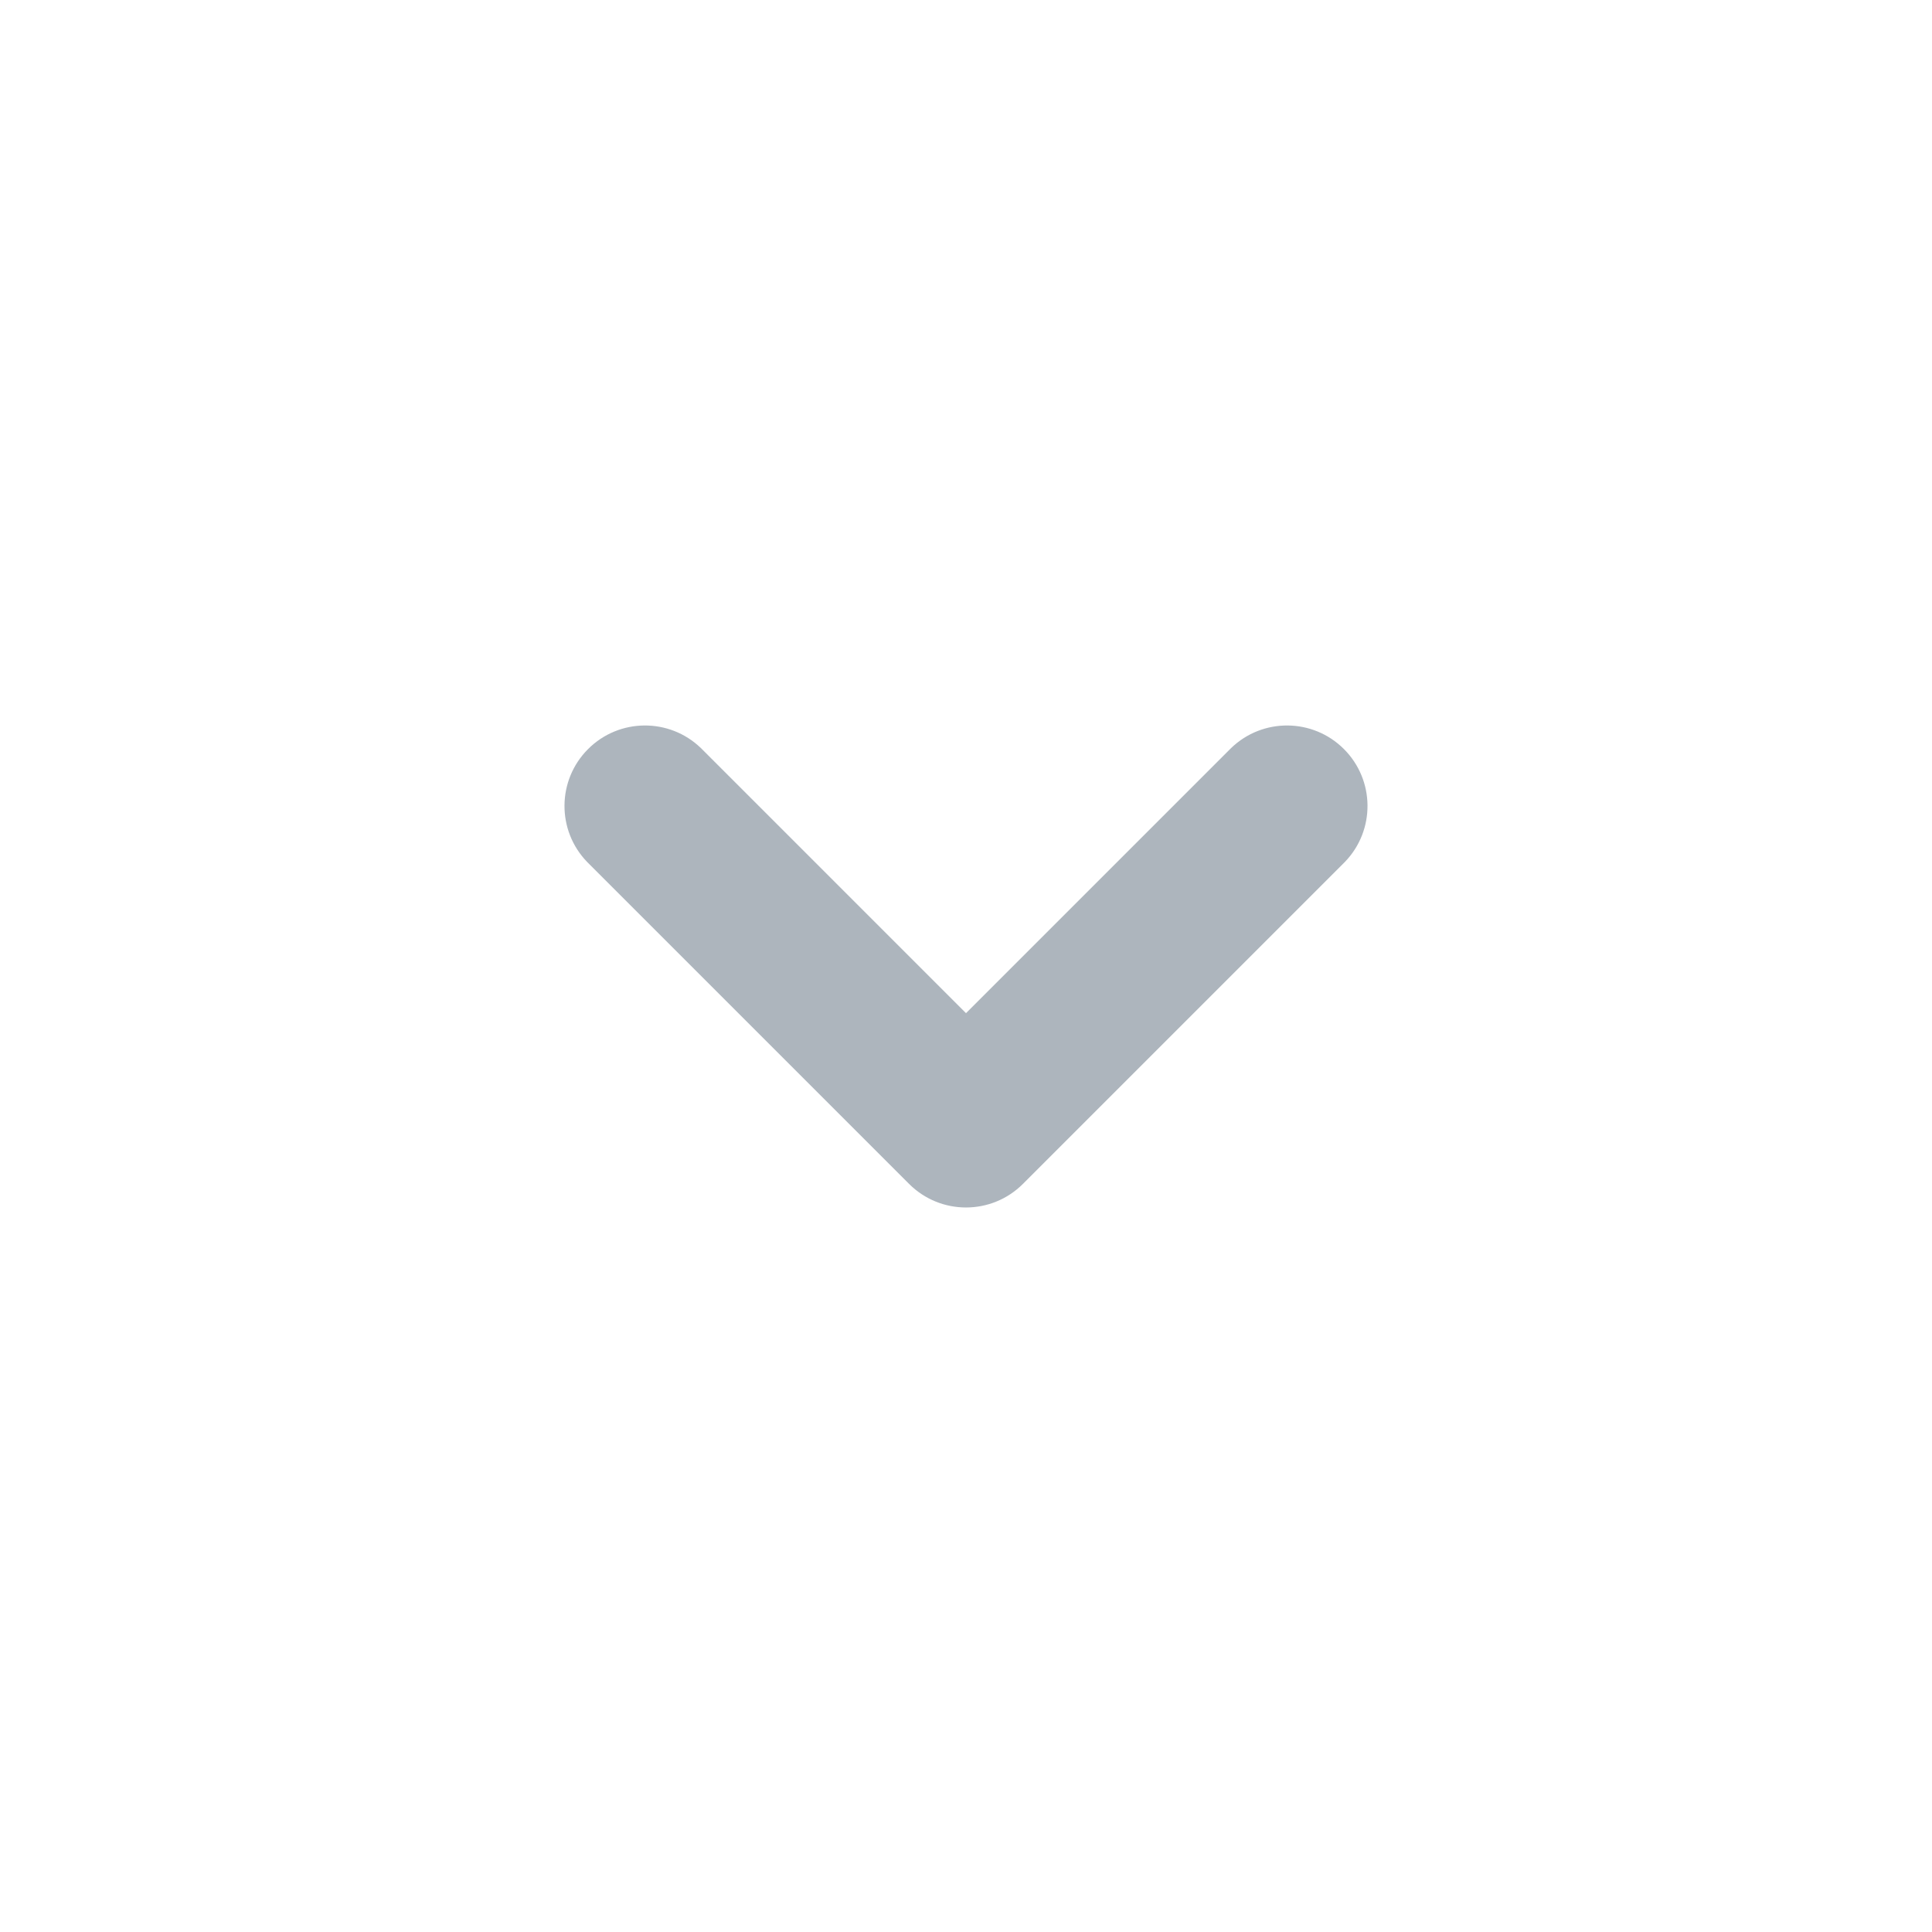
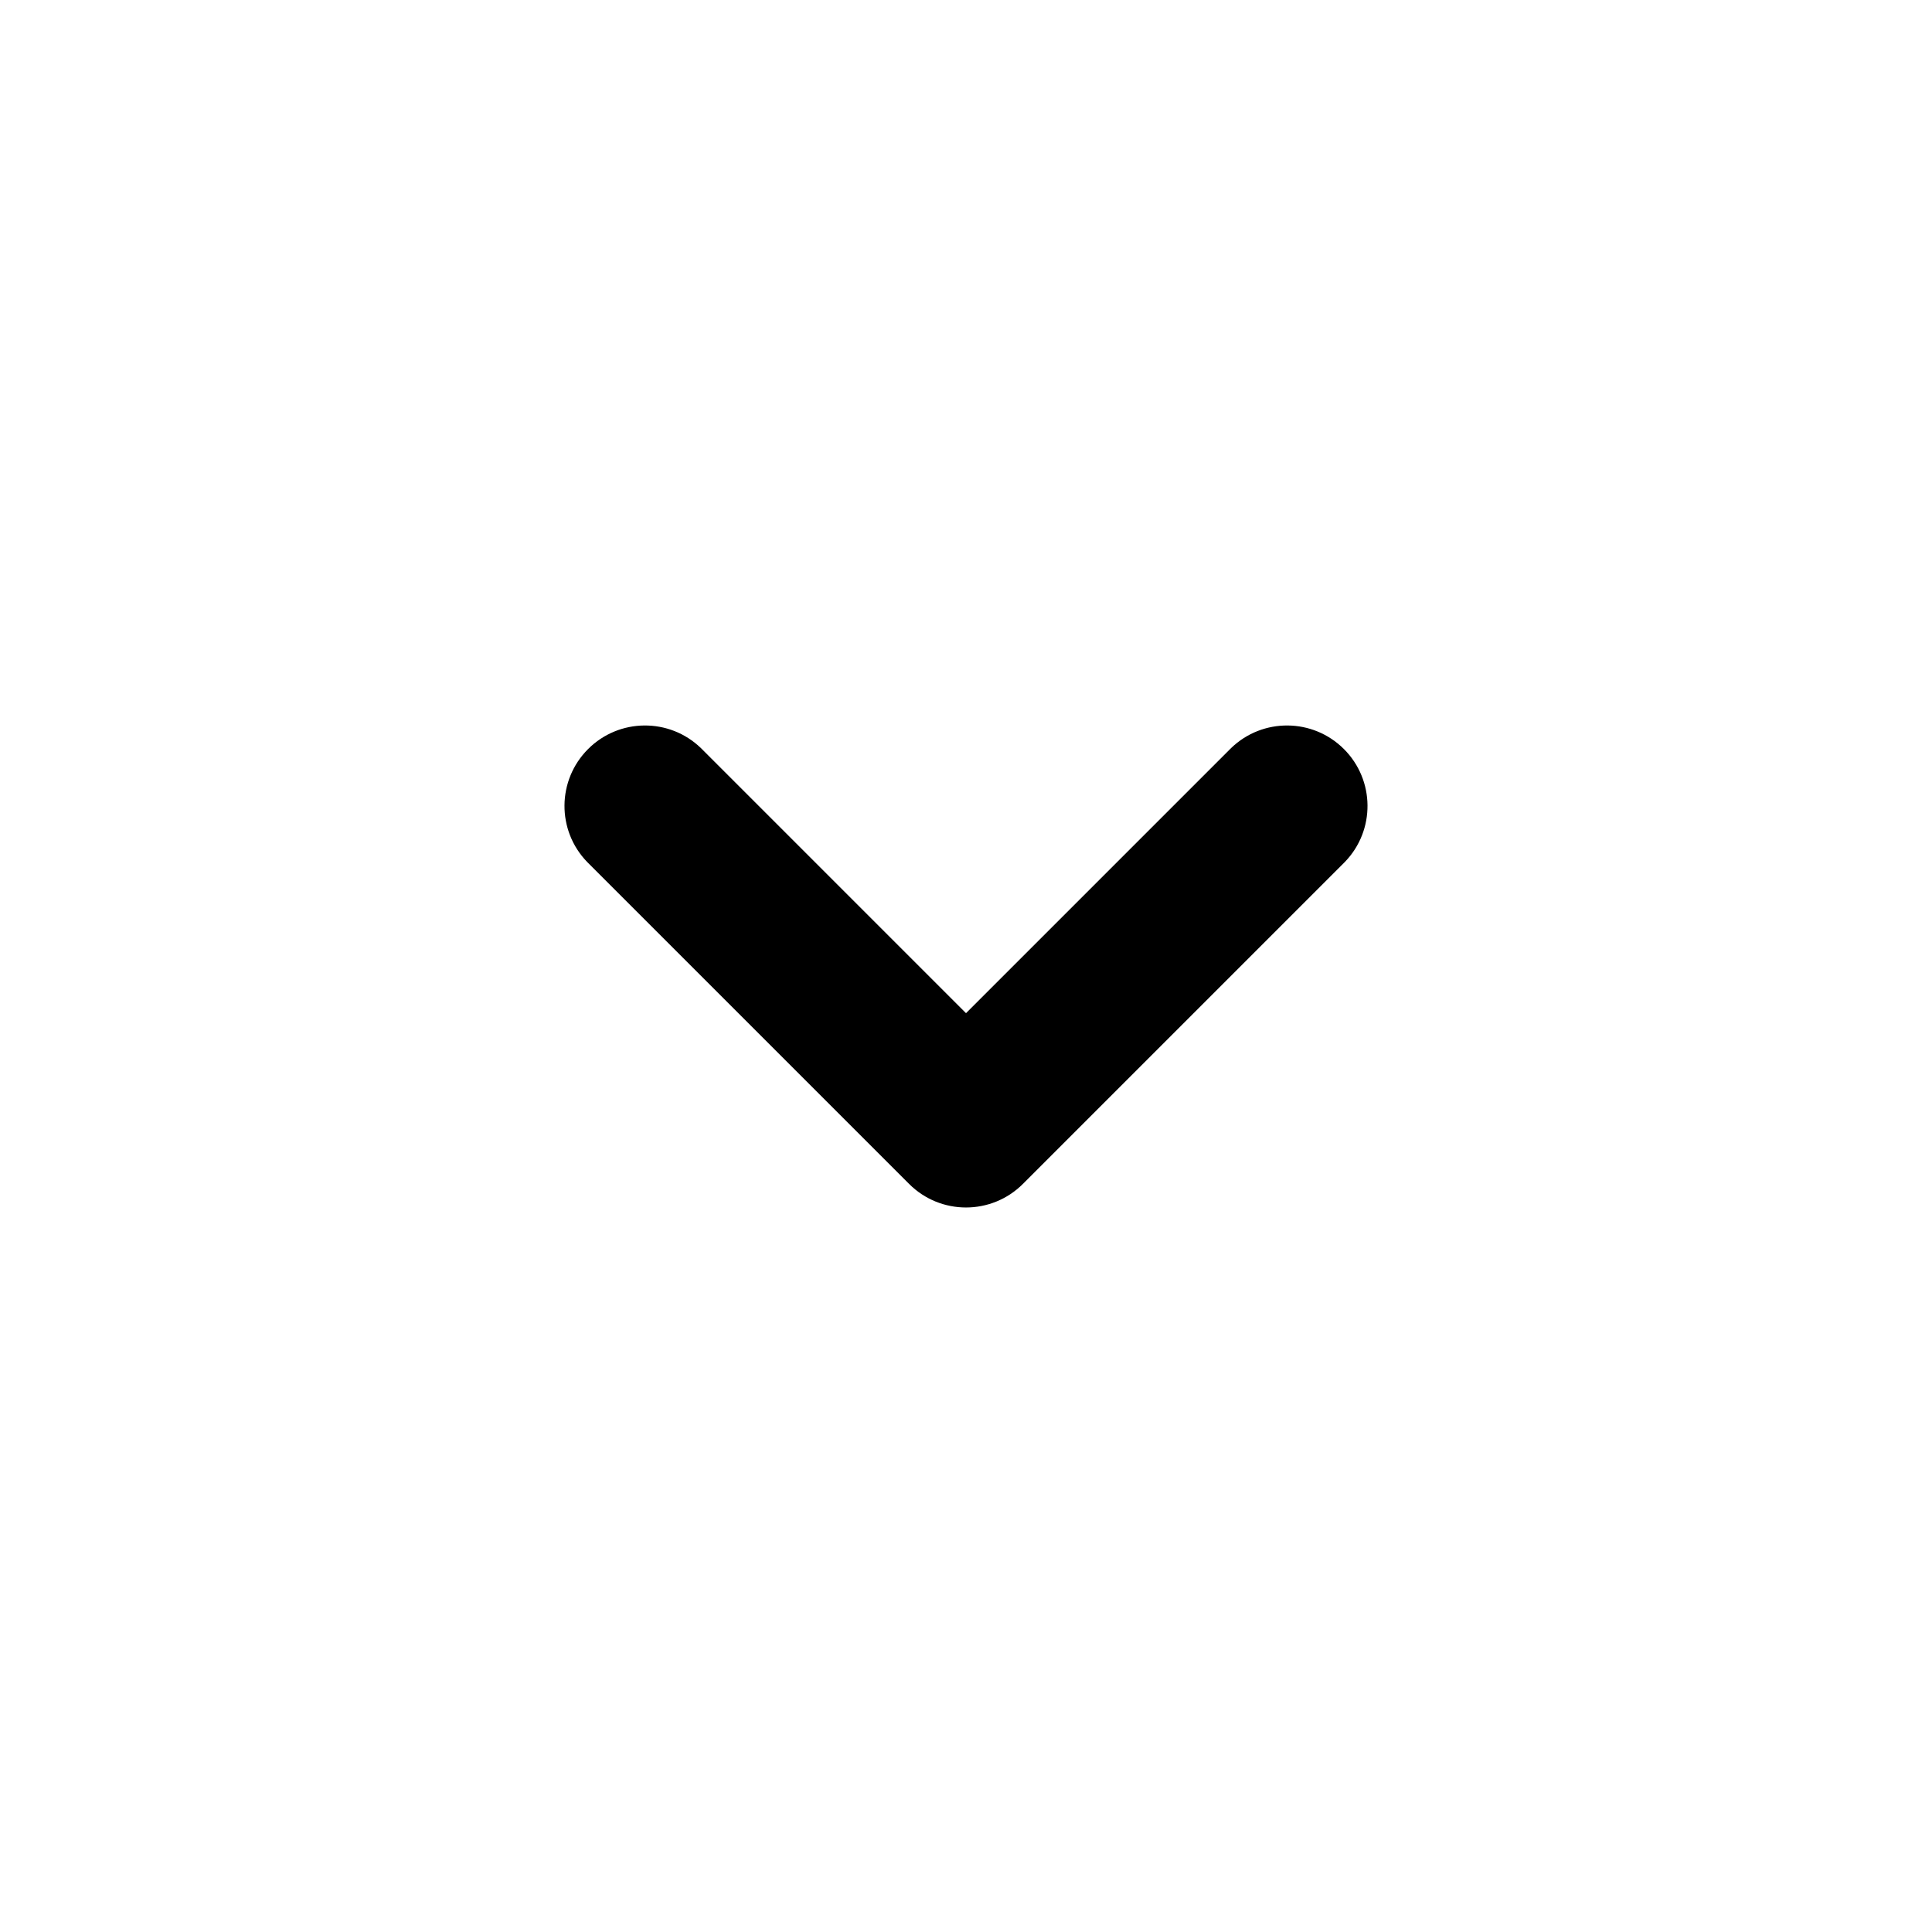
<svg xmlns="http://www.w3.org/2000/svg" width="24" height="24" viewBox="0 0 24 24">
-   <path d="M12 12.586l3.293-3.293a1 1 0 0 1 1.414 1.414l-4 4a1 1 0 0 1-1.414 0l-4-4a1 1 0 0 1 1.414-1.414L12 12.586z" fill="#ADB5BD" fill-rule="evenodd" />
+   <path d="M12 12.586l3.293-3.293a1 1 0 0 1 1.414 1.414l-4 4a1 1 0 0 1-1.414 0l-4-4a1 1 0 0 1 1.414-1.414L12 12.586z" />
</svg>
